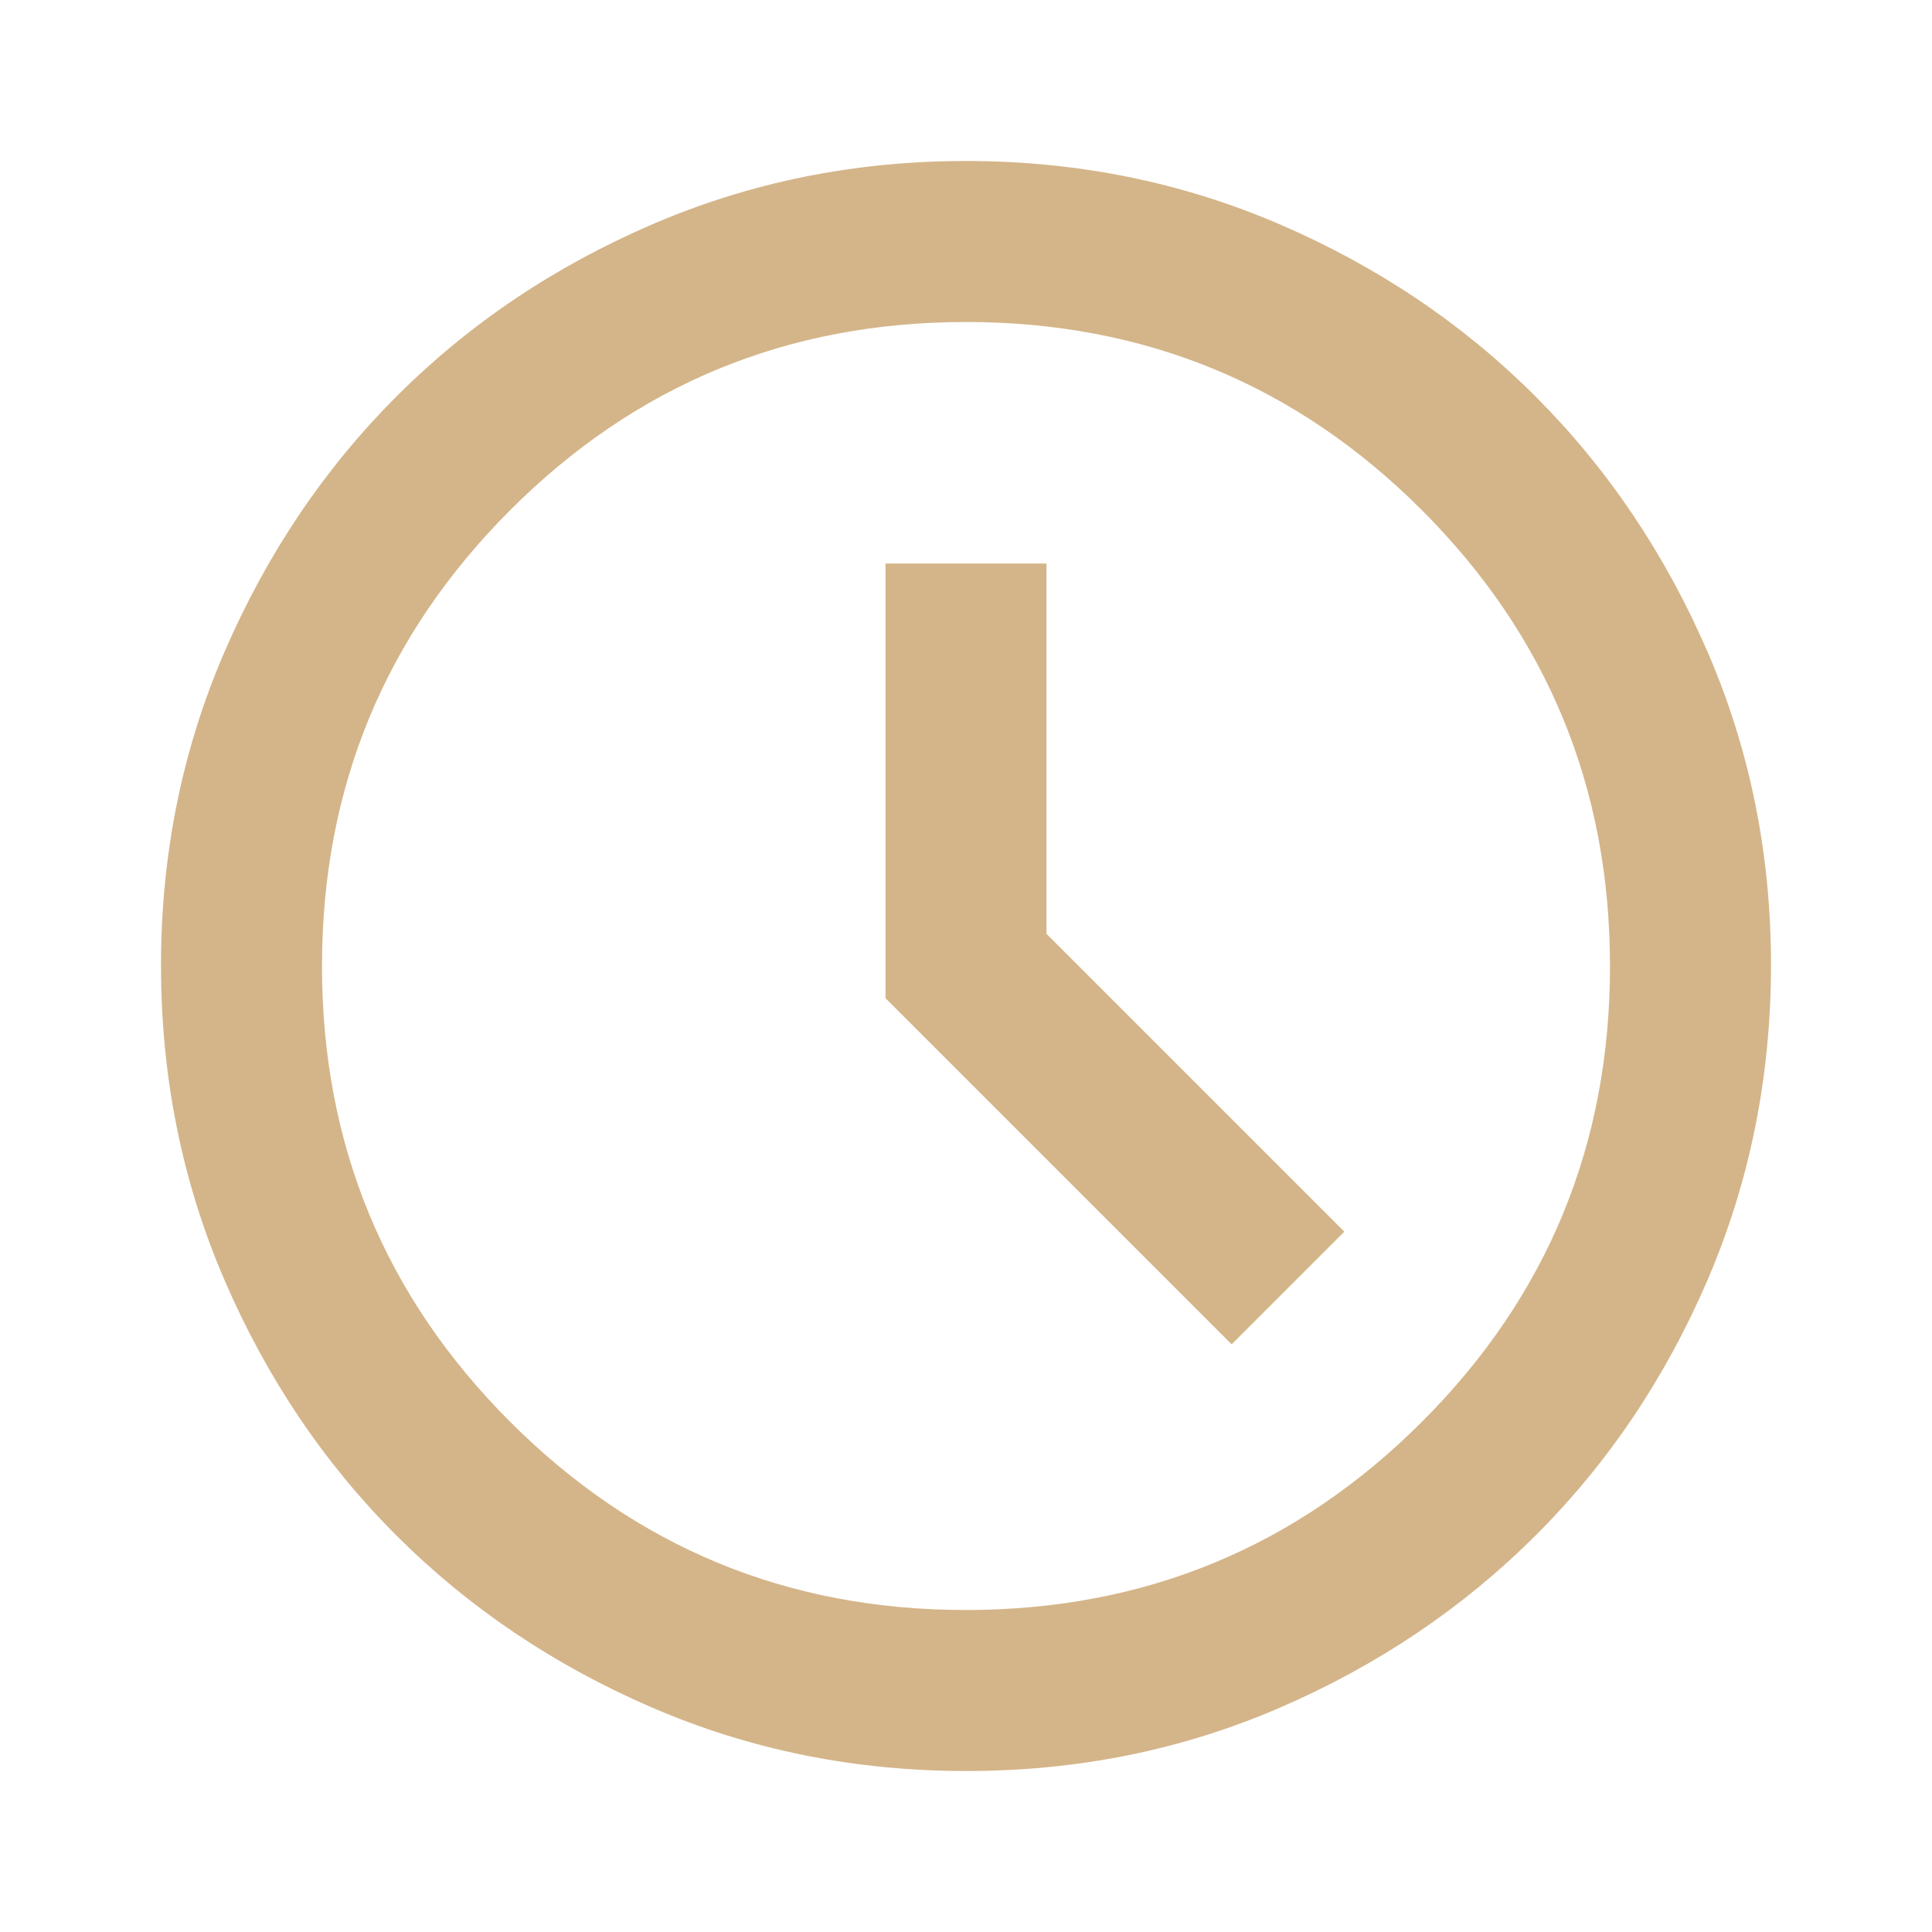
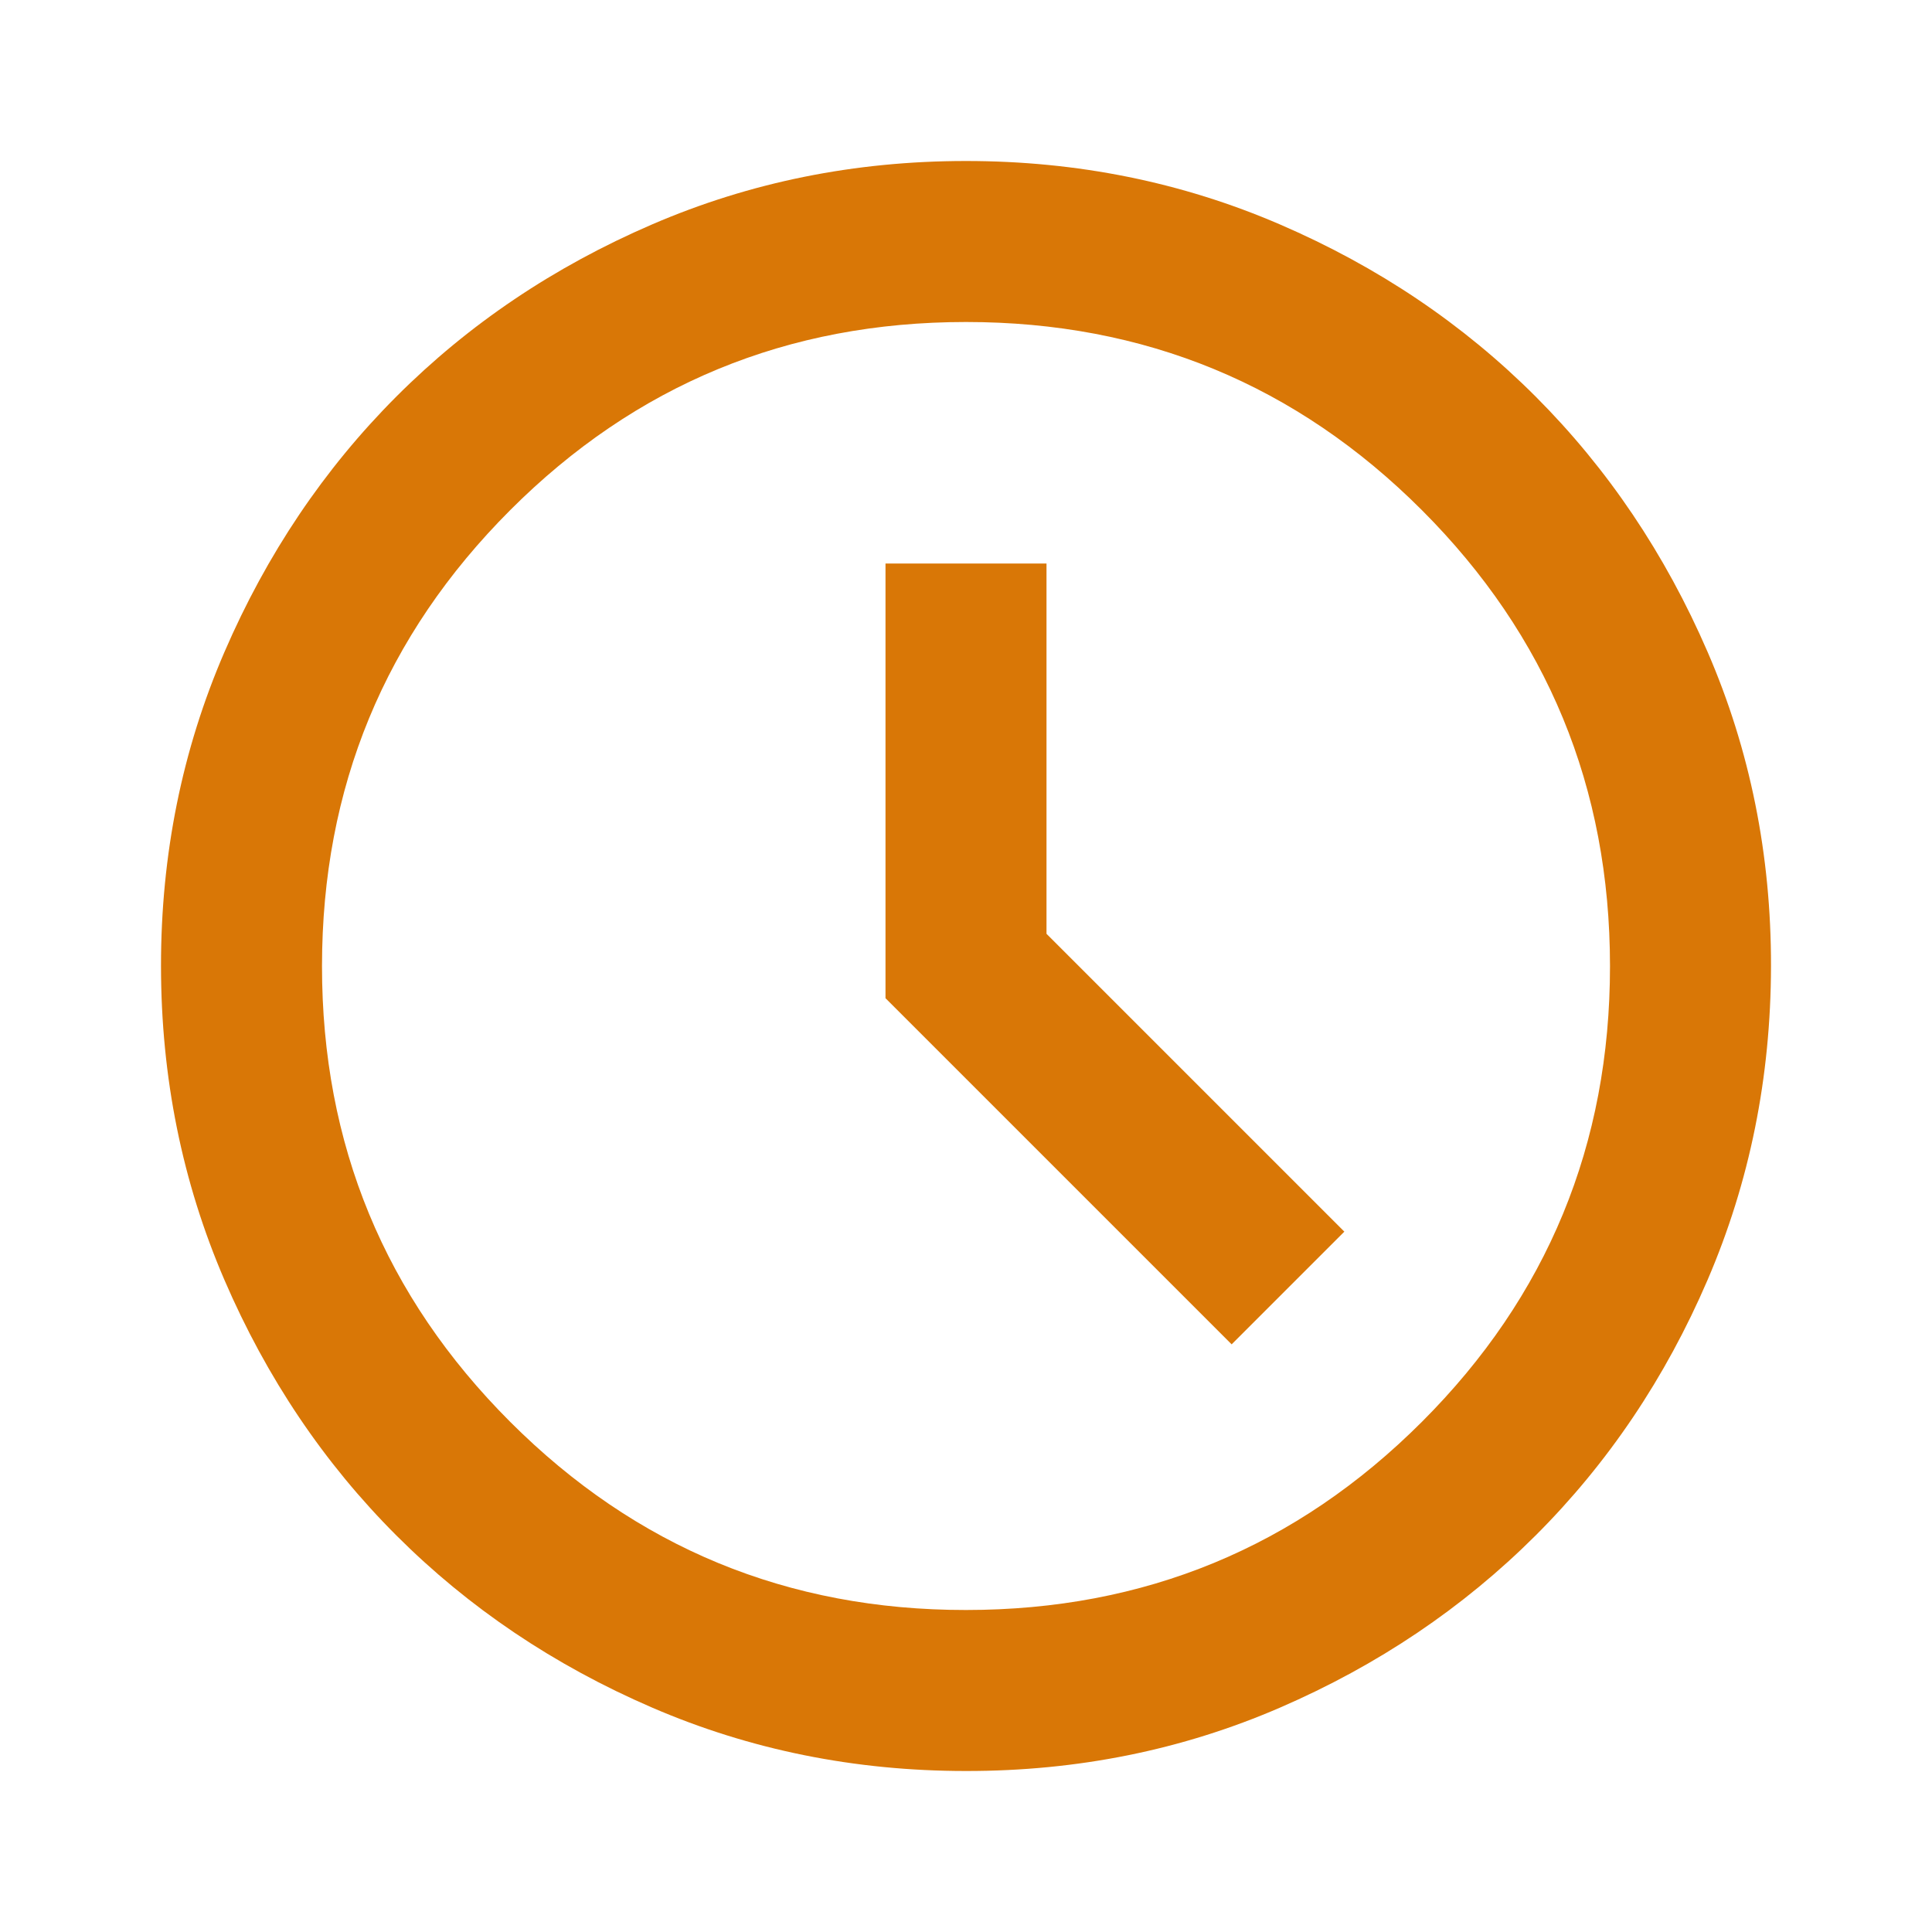
<svg xmlns="http://www.w3.org/2000/svg" width="1em" height="1em" viewBox="0 0 24 24">
-   <path fill="#d4b589" d="m15.3 16.7l1.4-1.4l-3.7-3.7V7h-2v5.4zM12 22q-2.075 0-3.9-.788t-3.175-2.137T2.788 15.9T2 12t.788-3.9t2.137-3.175T8.1 2.788T12 2t3.9.788t3.175 2.137T21.213 8.1T22 12t-.788 3.9t-2.137 3.175t-3.175 2.138T12 22m0-2q3.325 0 5.663-2.337T20 12t-2.337-5.663T12 4T6.337 6.338T4 12t2.338 5.663T12 20" />
+   <path fill="#d97706" d="m15.3 16.7l1.4-1.4l-3.7-3.7V7h-2v5.4zM12 22q-2.075 0-3.9-.788t-3.175-2.137T2.788 15.9T2 12t.788-3.9t2.137-3.175T8.1 2.788T12 2t3.9.788t3.175 2.137T21.213 8.1T22 12t-.788 3.9t-2.137 3.175t-3.175 2.138T12 22m0-2q3.325 0 5.663-2.337T20 12t-2.337-5.663T12 4T6.337 6.338T4 12t2.338 5.663T12 20" />
</svg>
